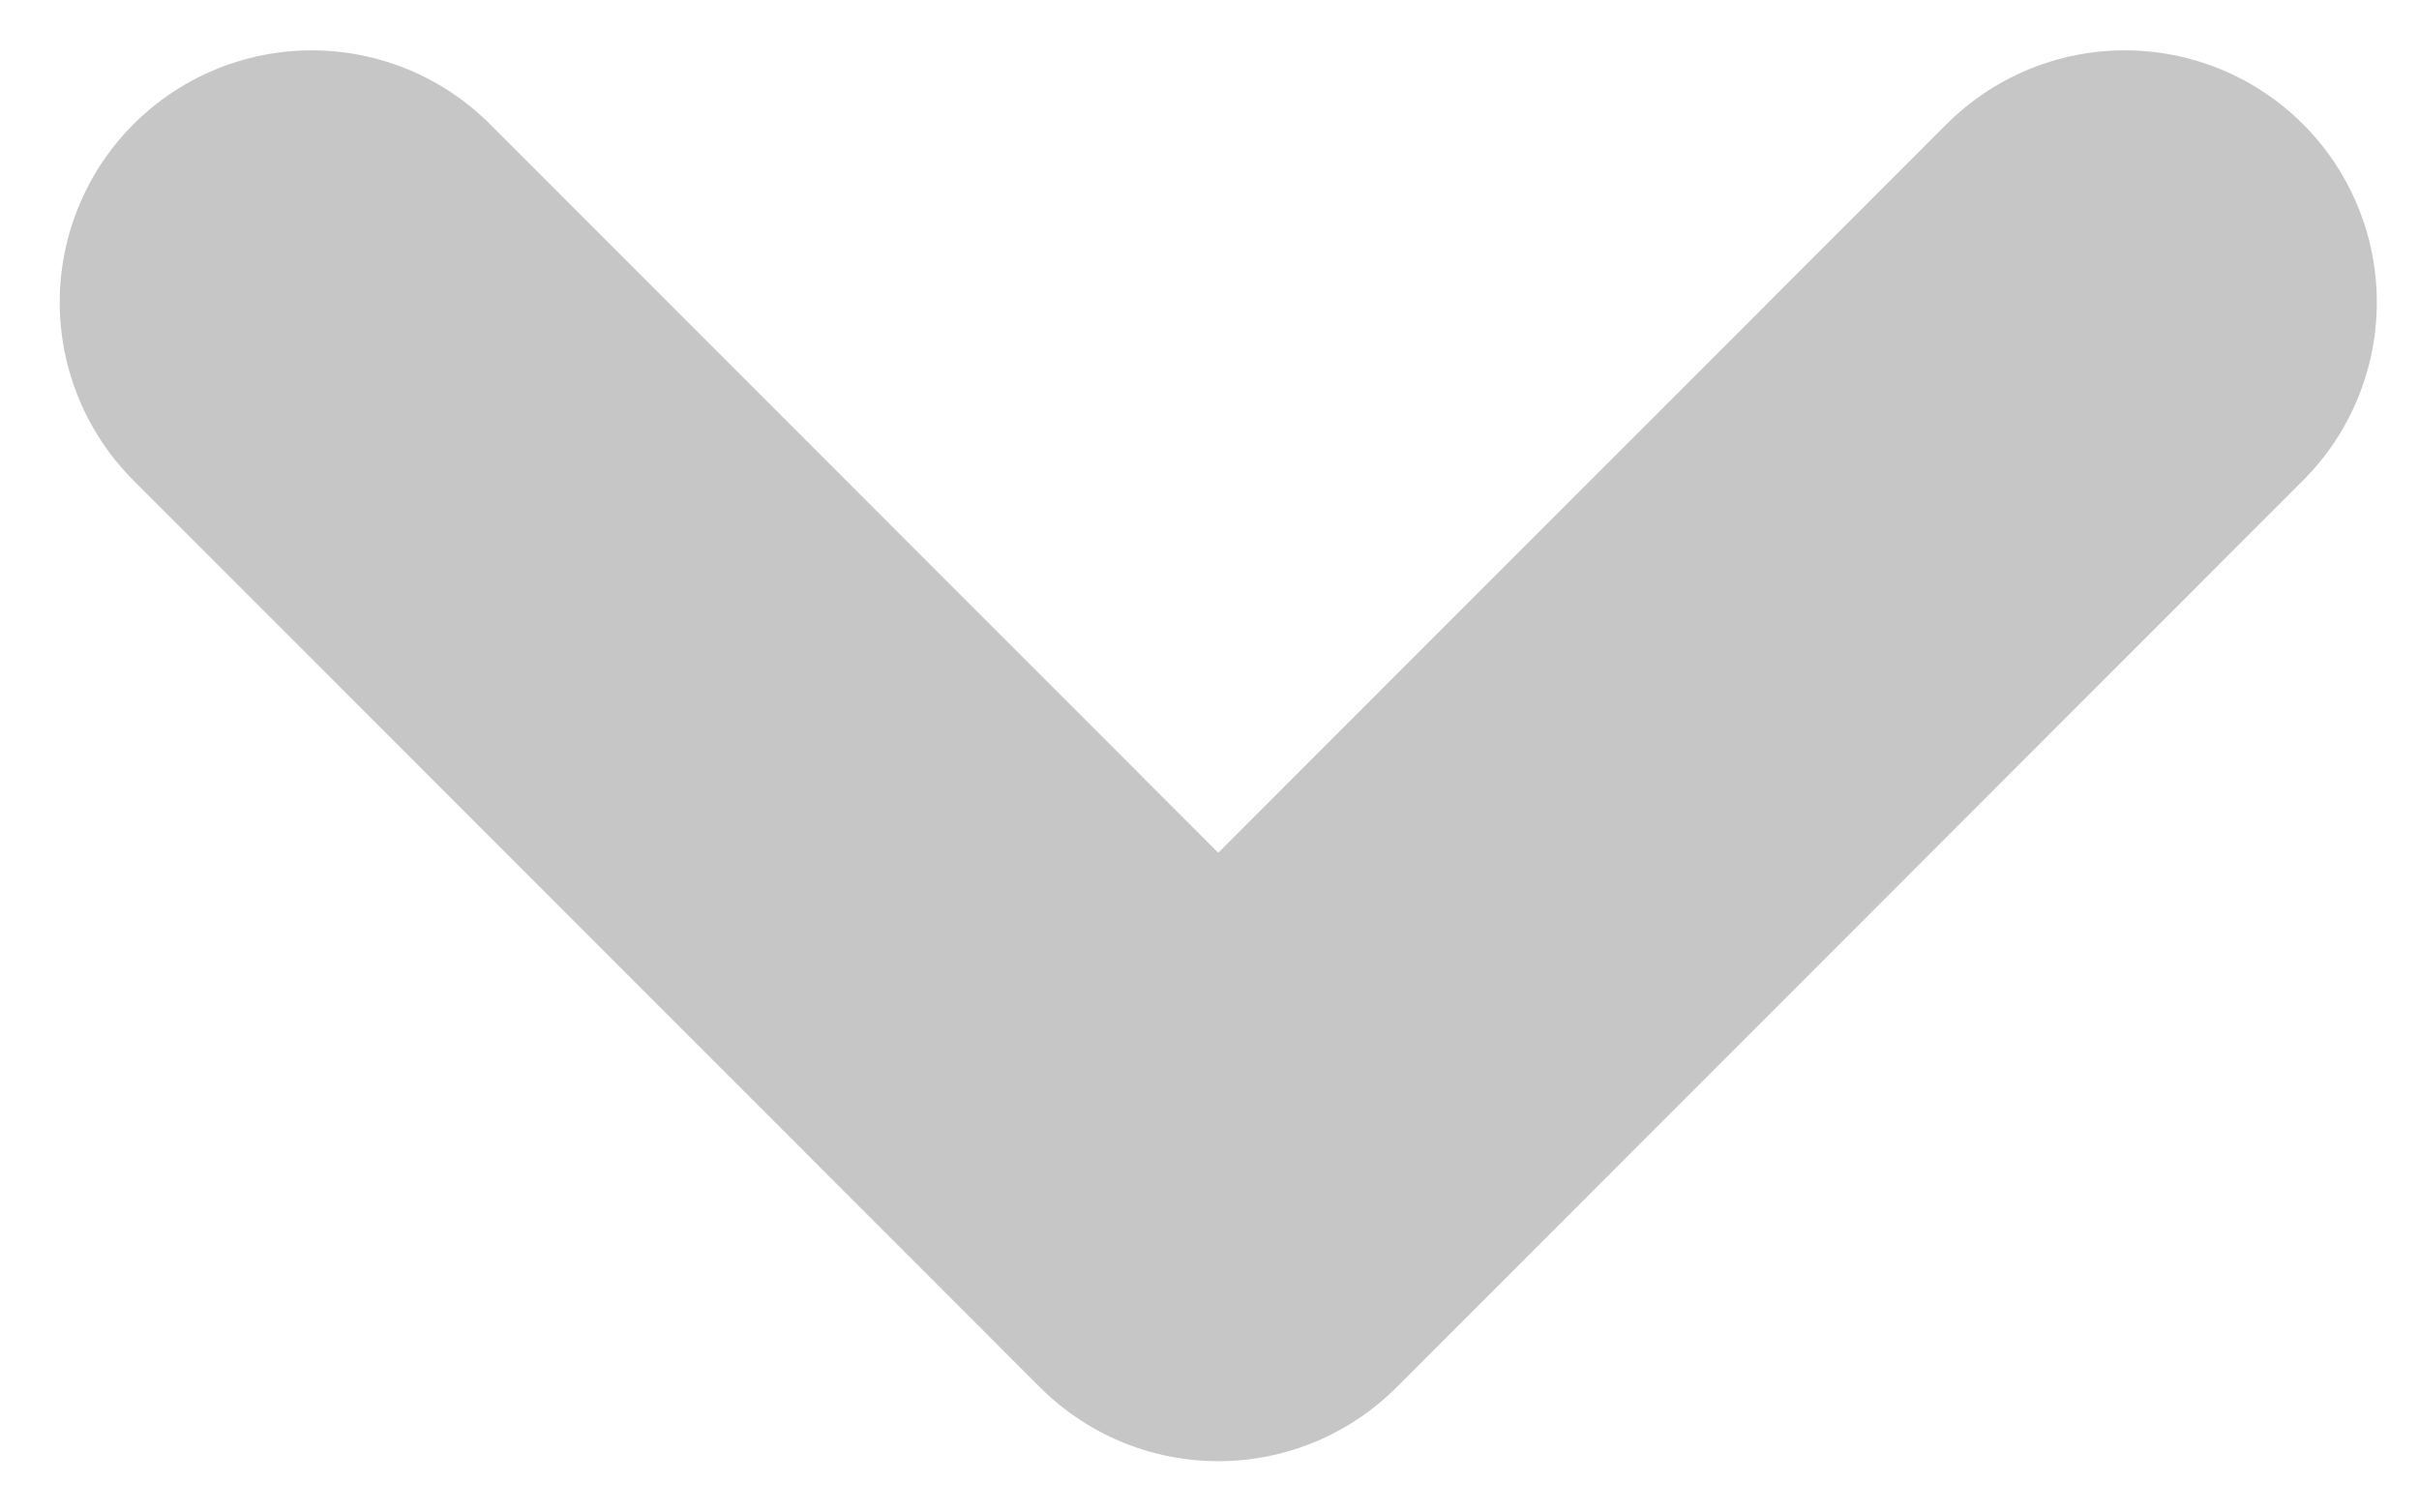
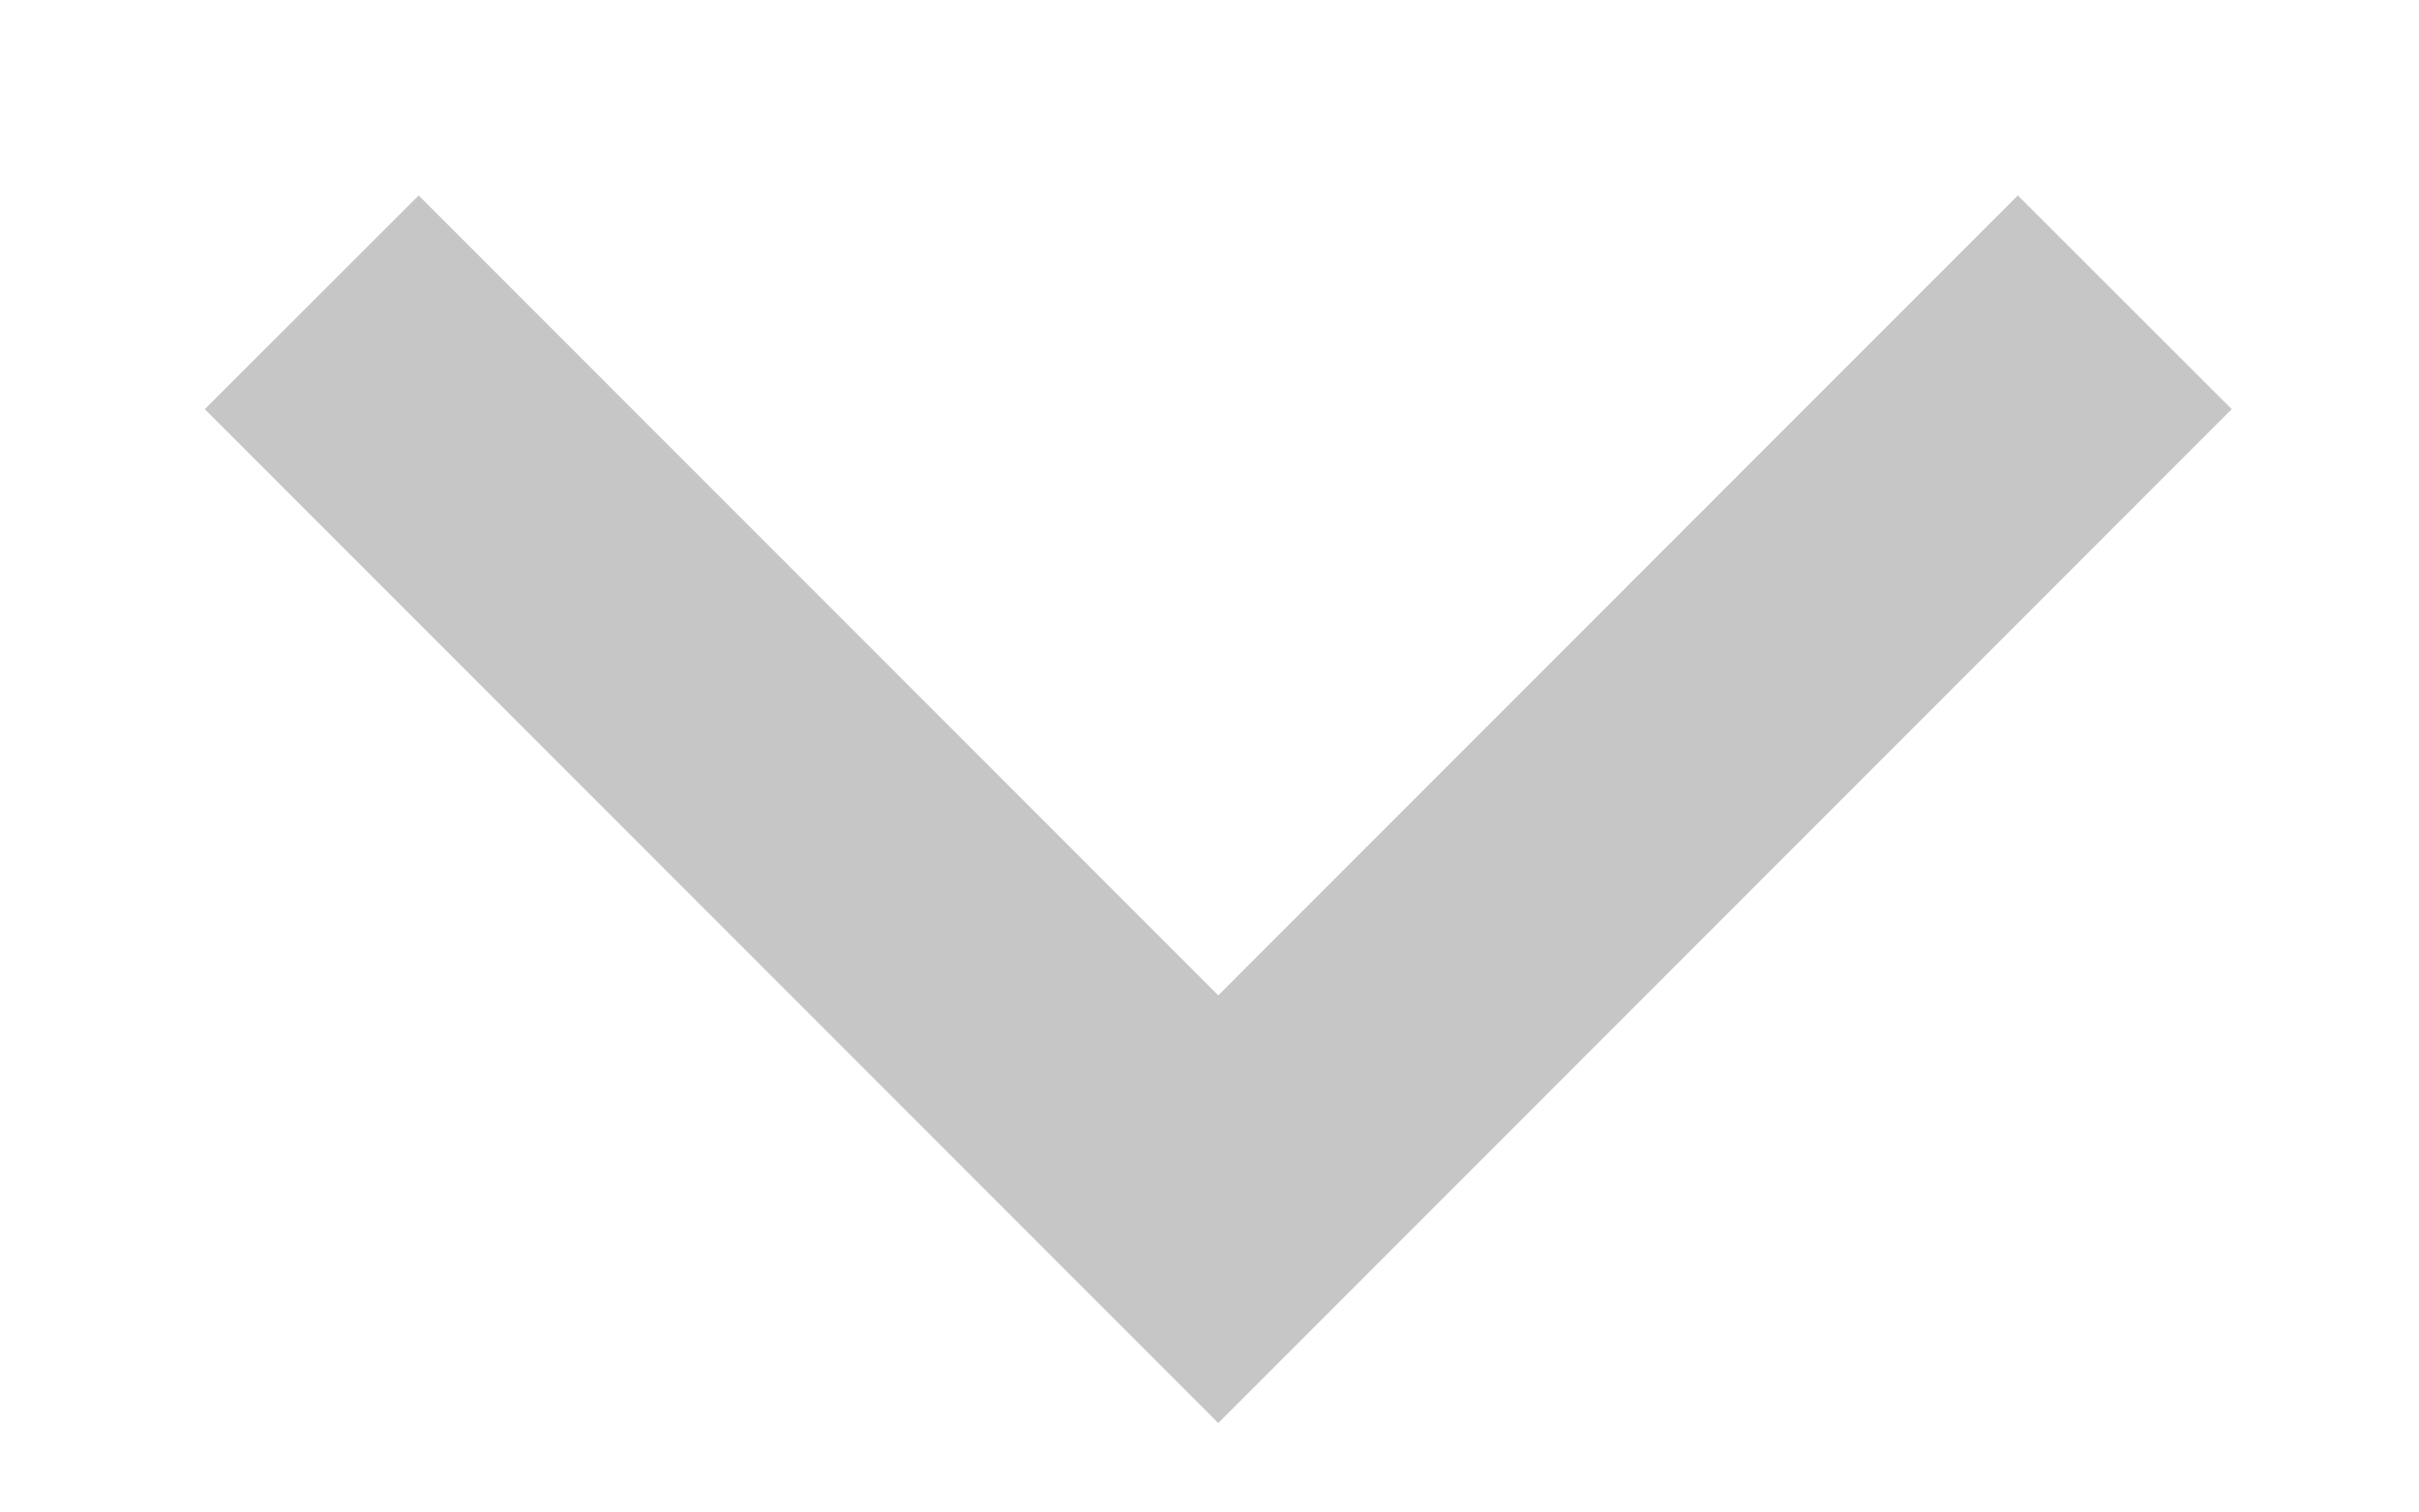
<svg xmlns="http://www.w3.org/2000/svg" width="8" height="5" viewBox="0 0 8 5" fill="none">
-   <path d="M1.031 1L4.029 4L7.027 1" stroke="#C6C6C6" stroke-width="1.667" stroke-linecap="round" stroke-linejoin="round" />
+   <path d="M1.031 1L4.029 4L7.027 1" stroke="#C6C6C6" strokeWidth="1.667" strokeLinecap="round" strokeLinejoin="round" />
</svg>
